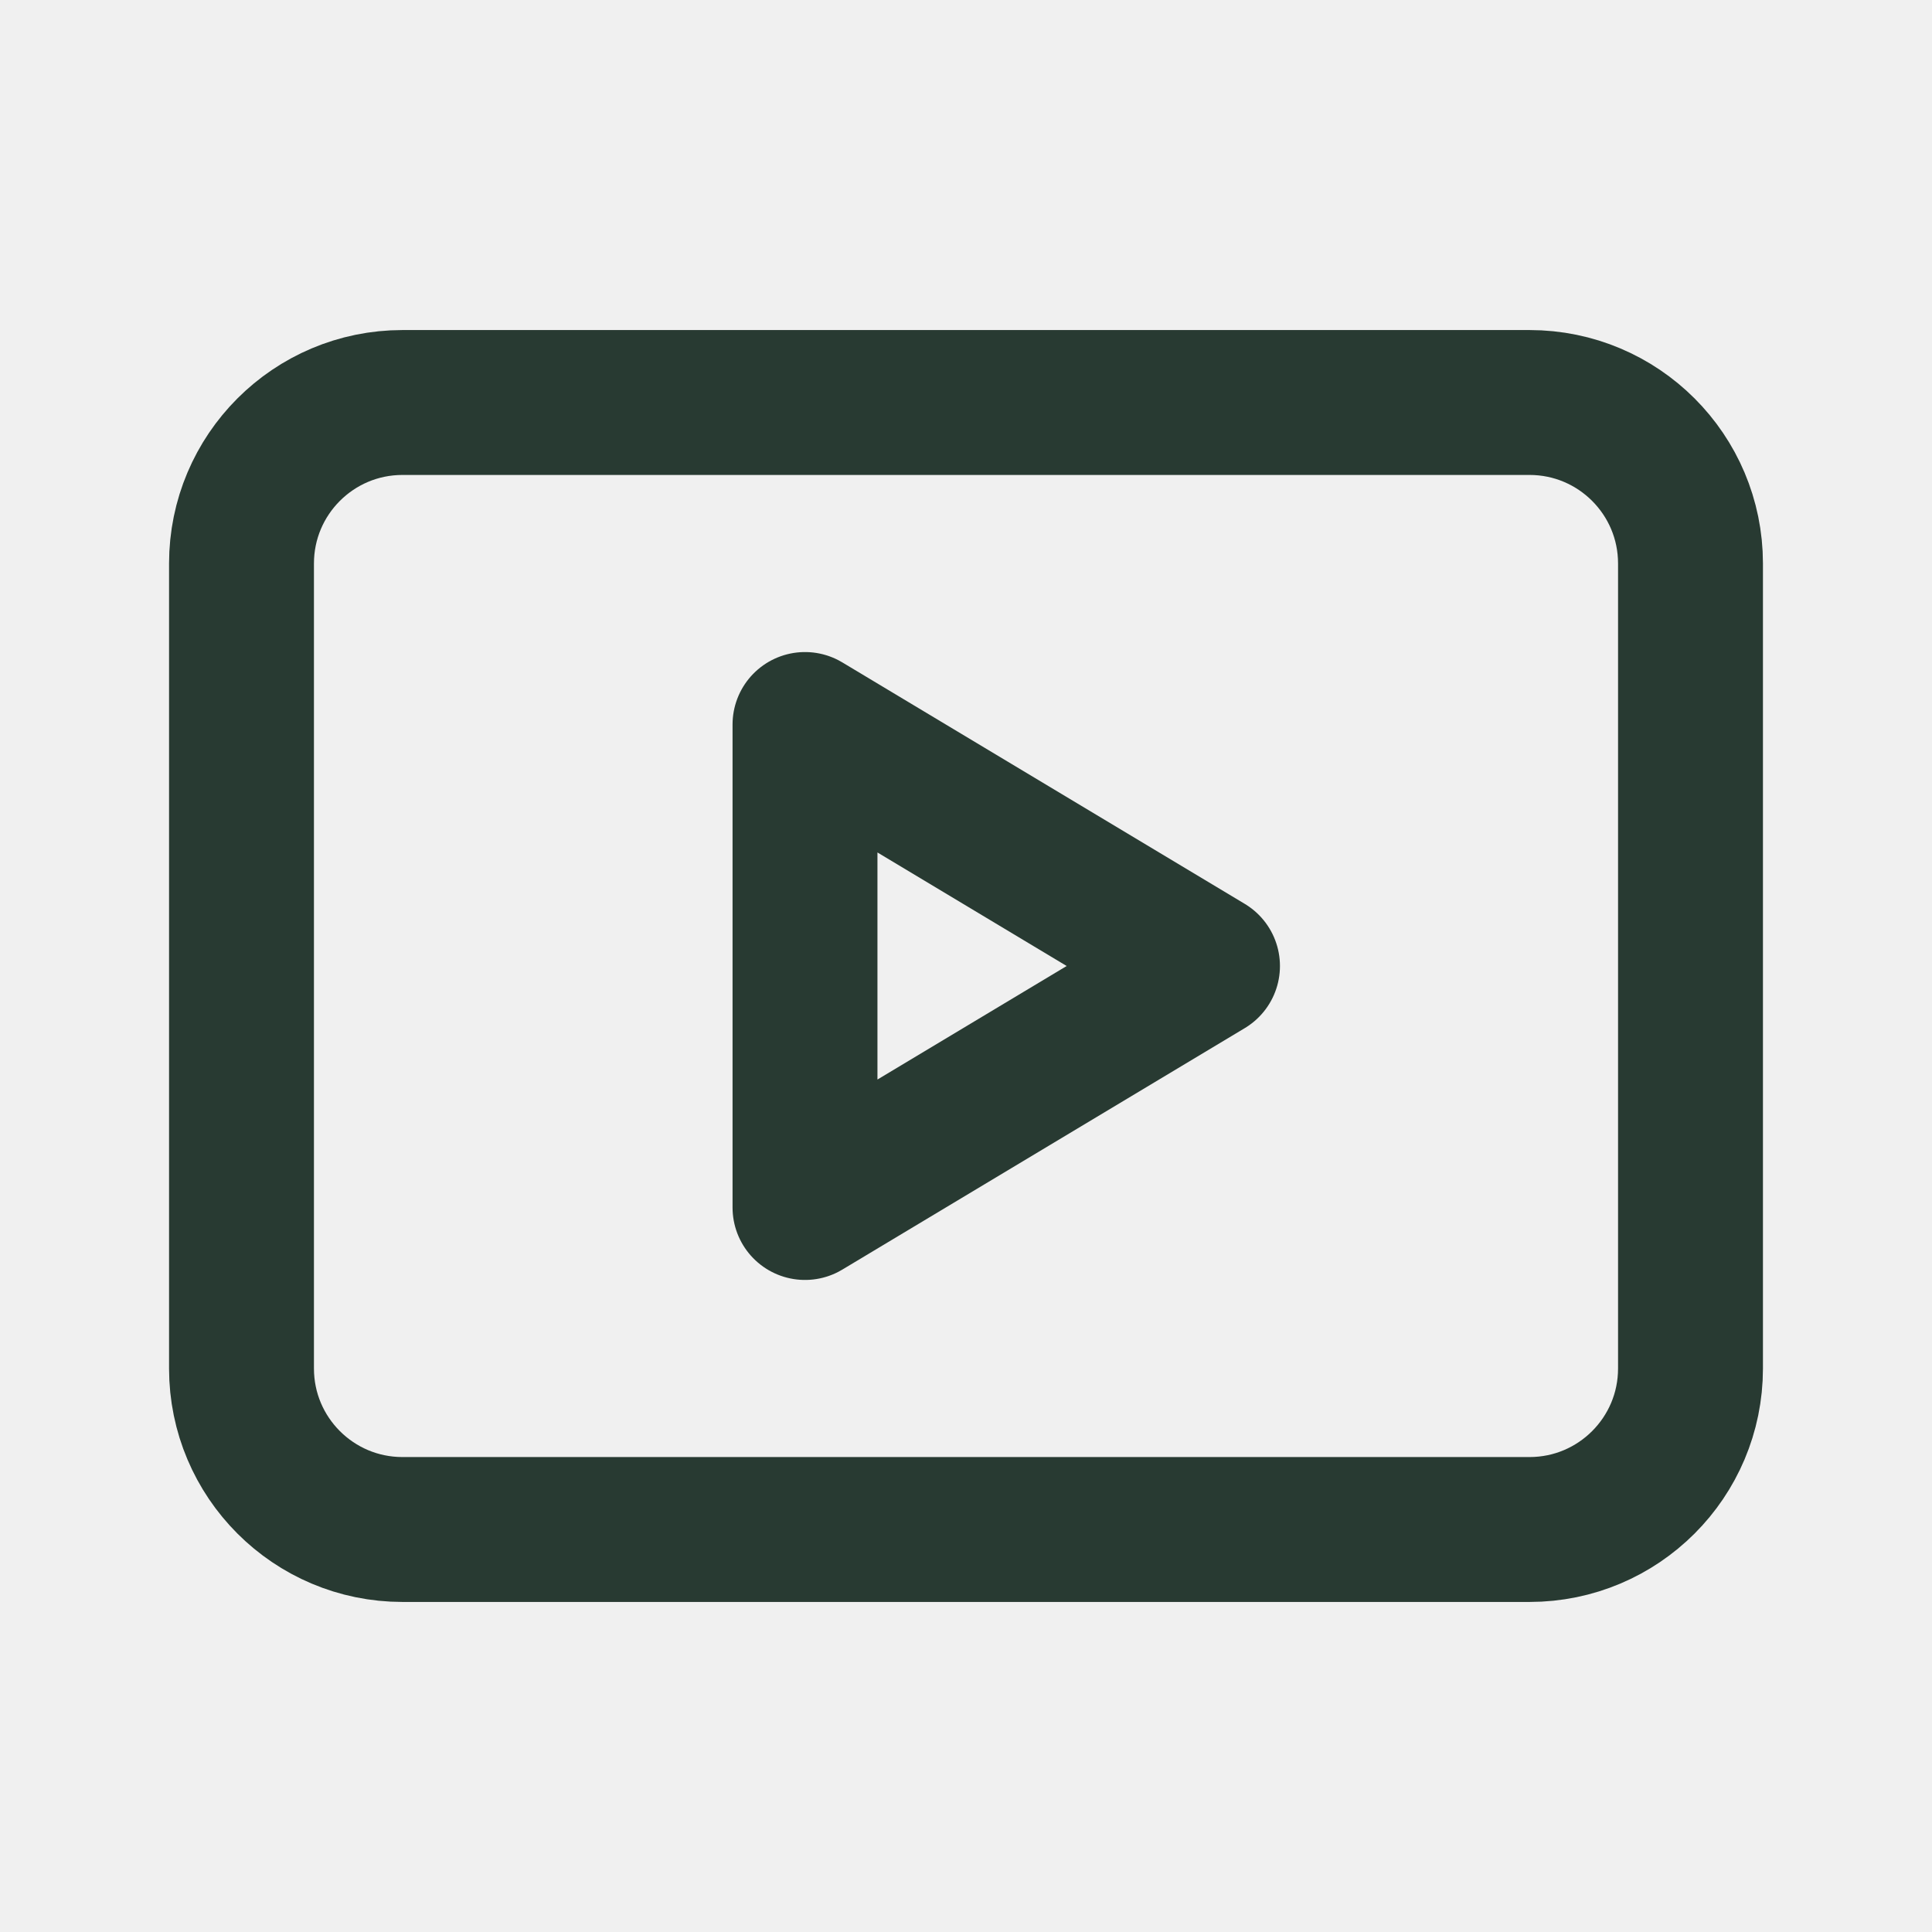
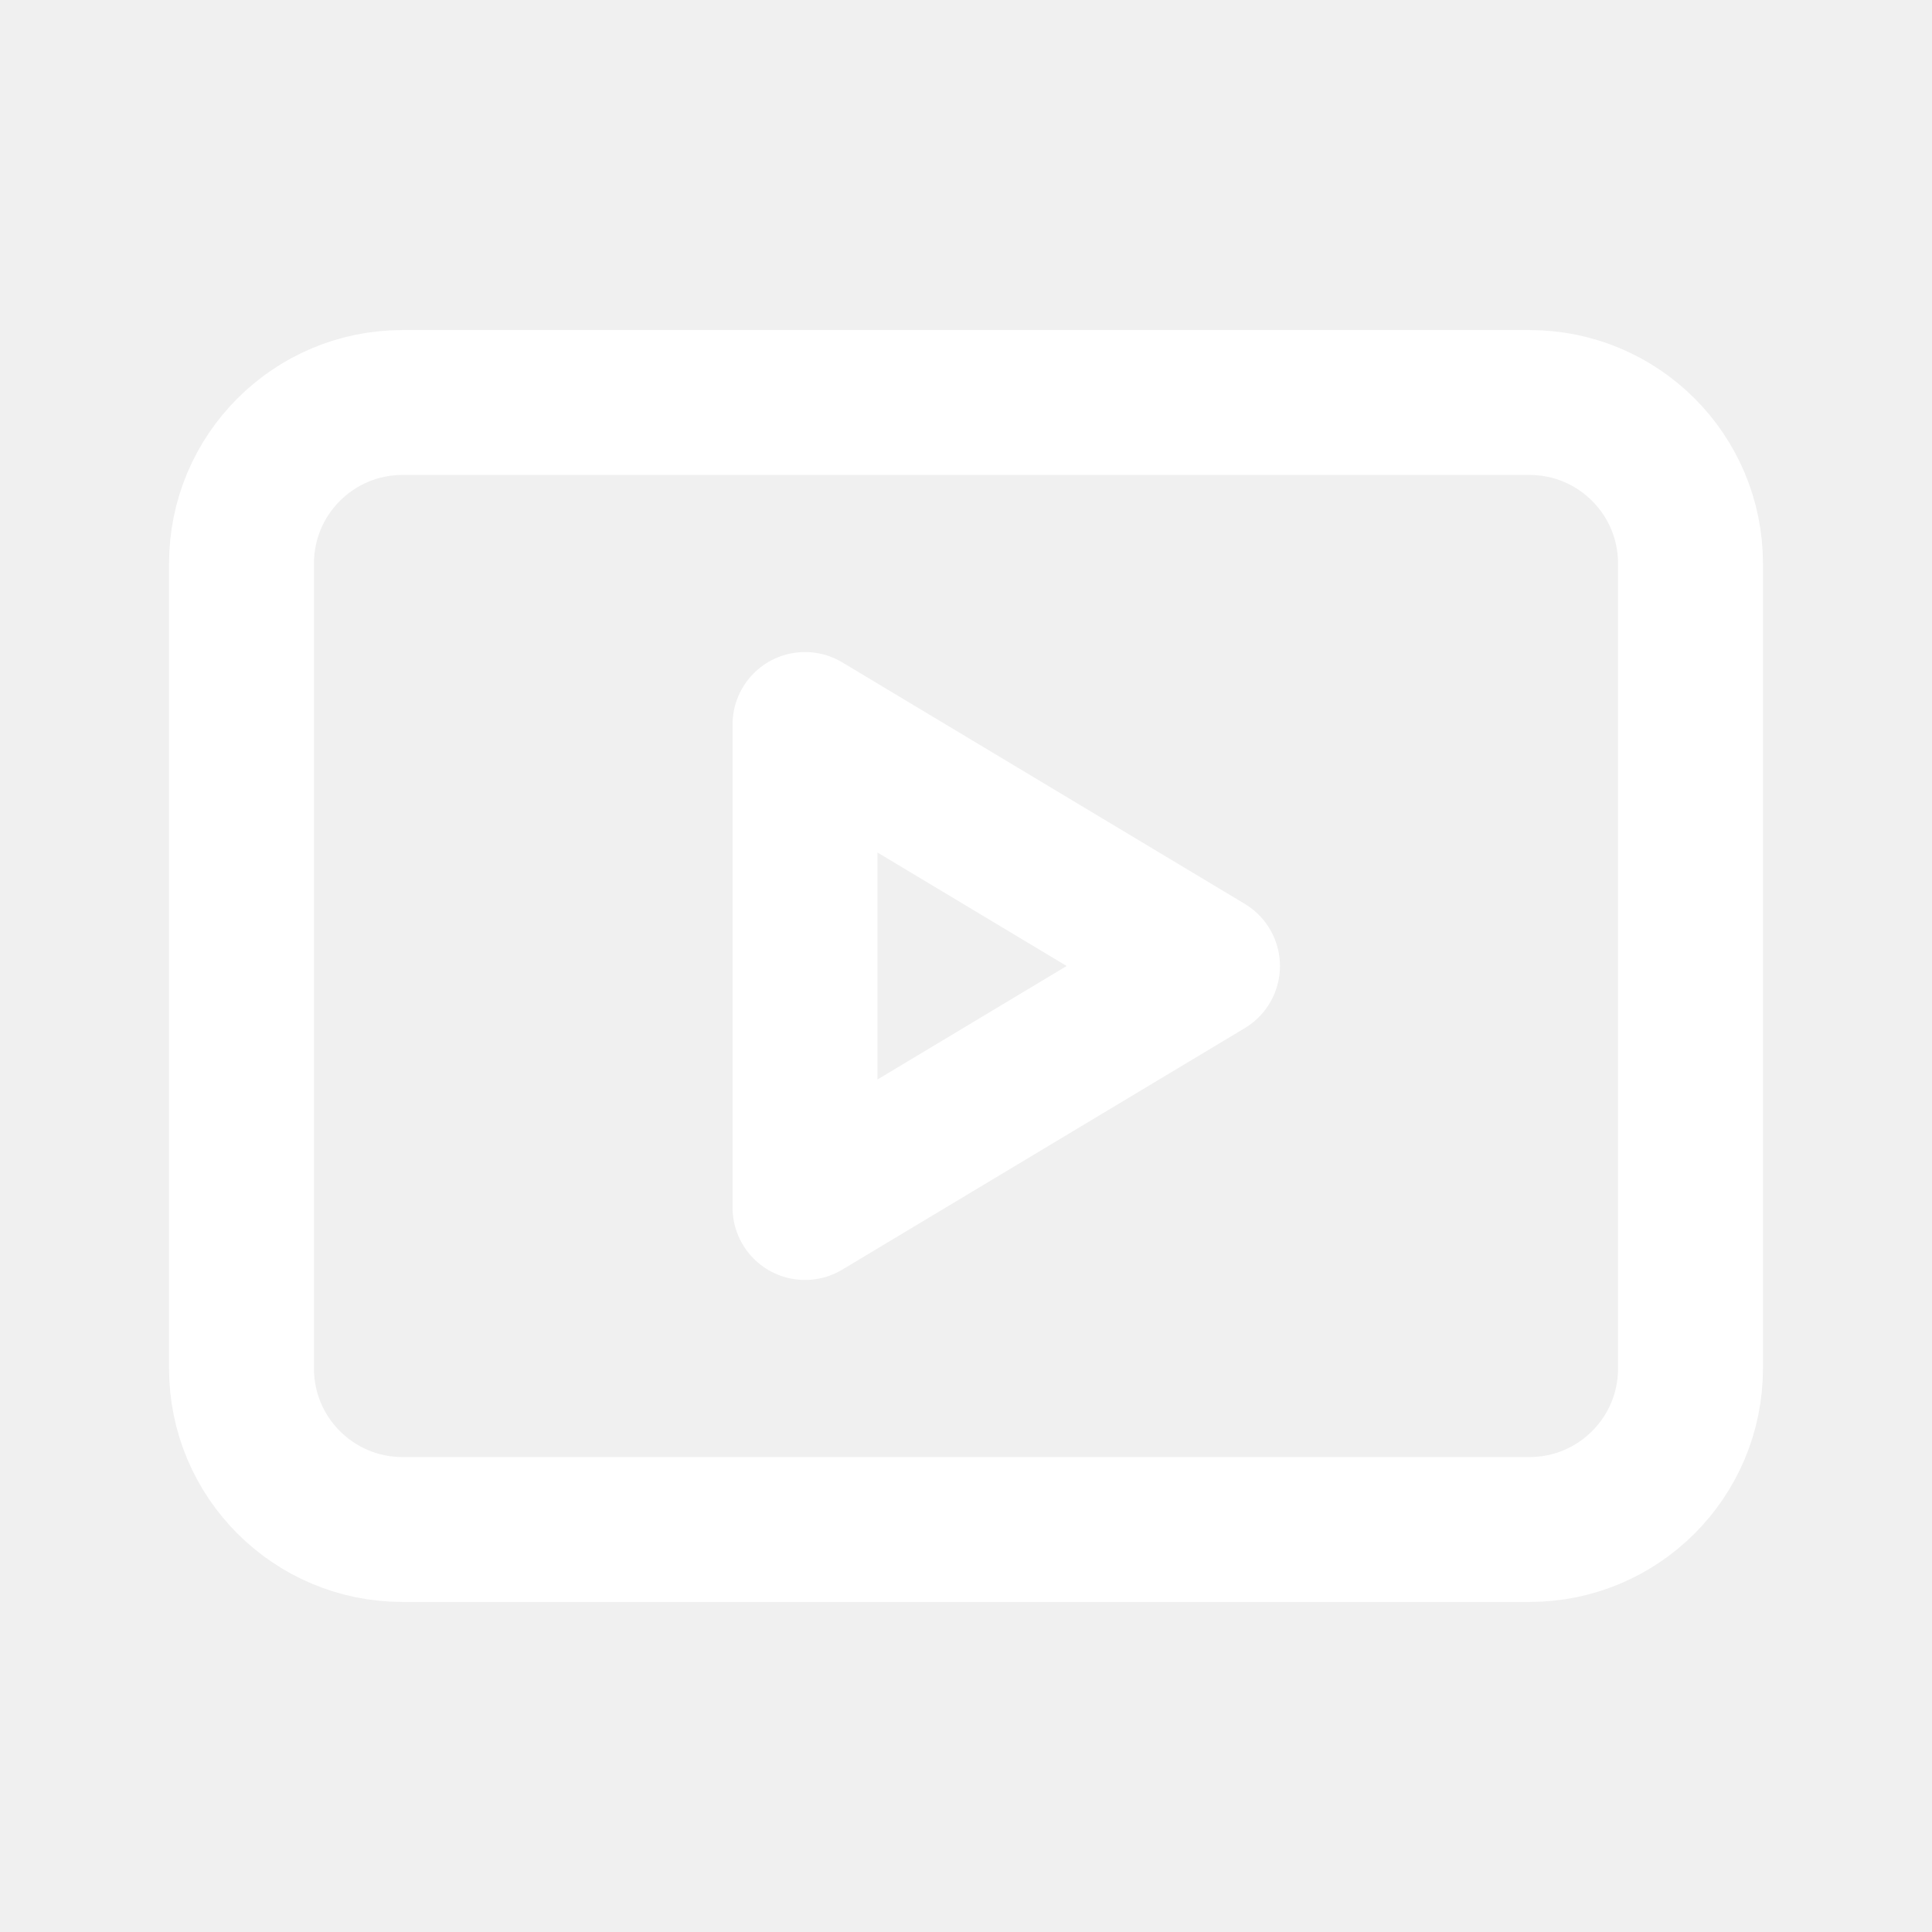
- <svg xmlns="http://www.w3.org/2000/svg" viewBox="0 0 24 24" width="24" height="24" fill="none" stroke="#283a32" stroke-width="1.8" stroke-linecap="round" stroke-linejoin="round">
+ <svg xmlns="http://www.w3.org/2000/svg" viewBox="0 0 24 24" width="24" height="24" fill="none" stroke="#ffffff" stroke-width="1.8" stroke-linecap="round" stroke-linejoin="round">
  <rect x="3" y="5" width="18" height="14" rx="2" />
  <path d="M10 9l5 3-5 3z" />
</svg>
